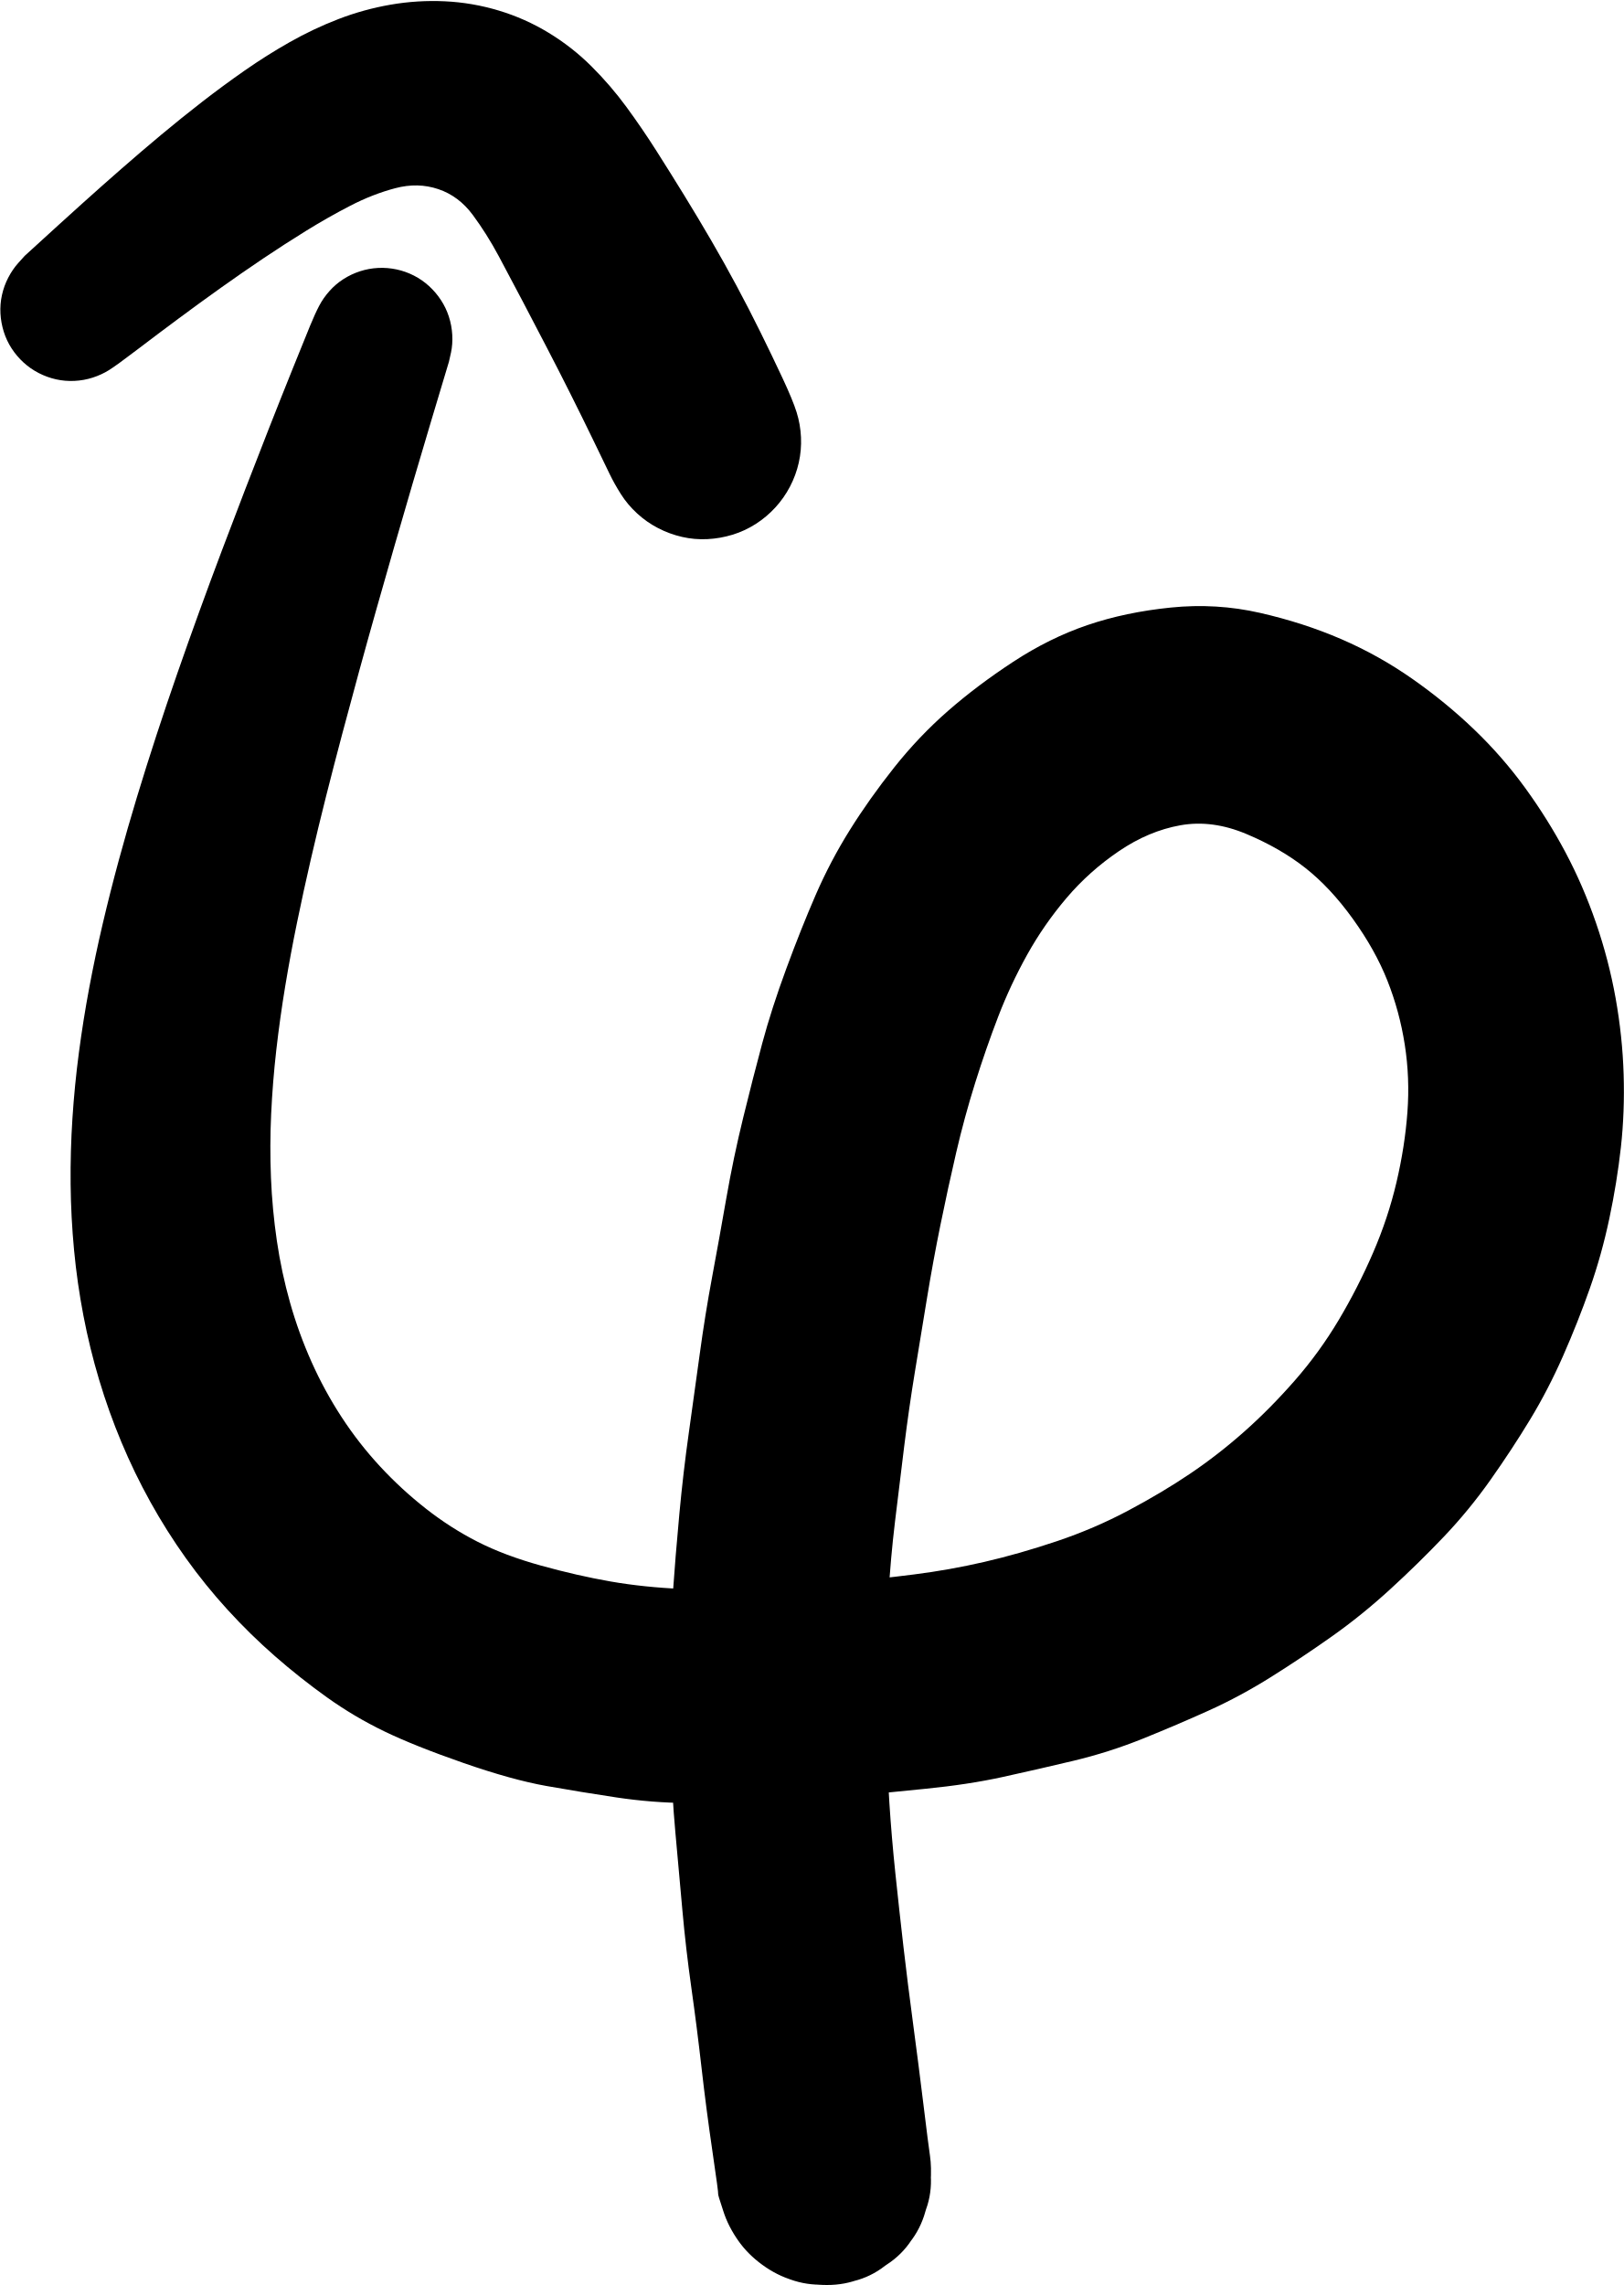
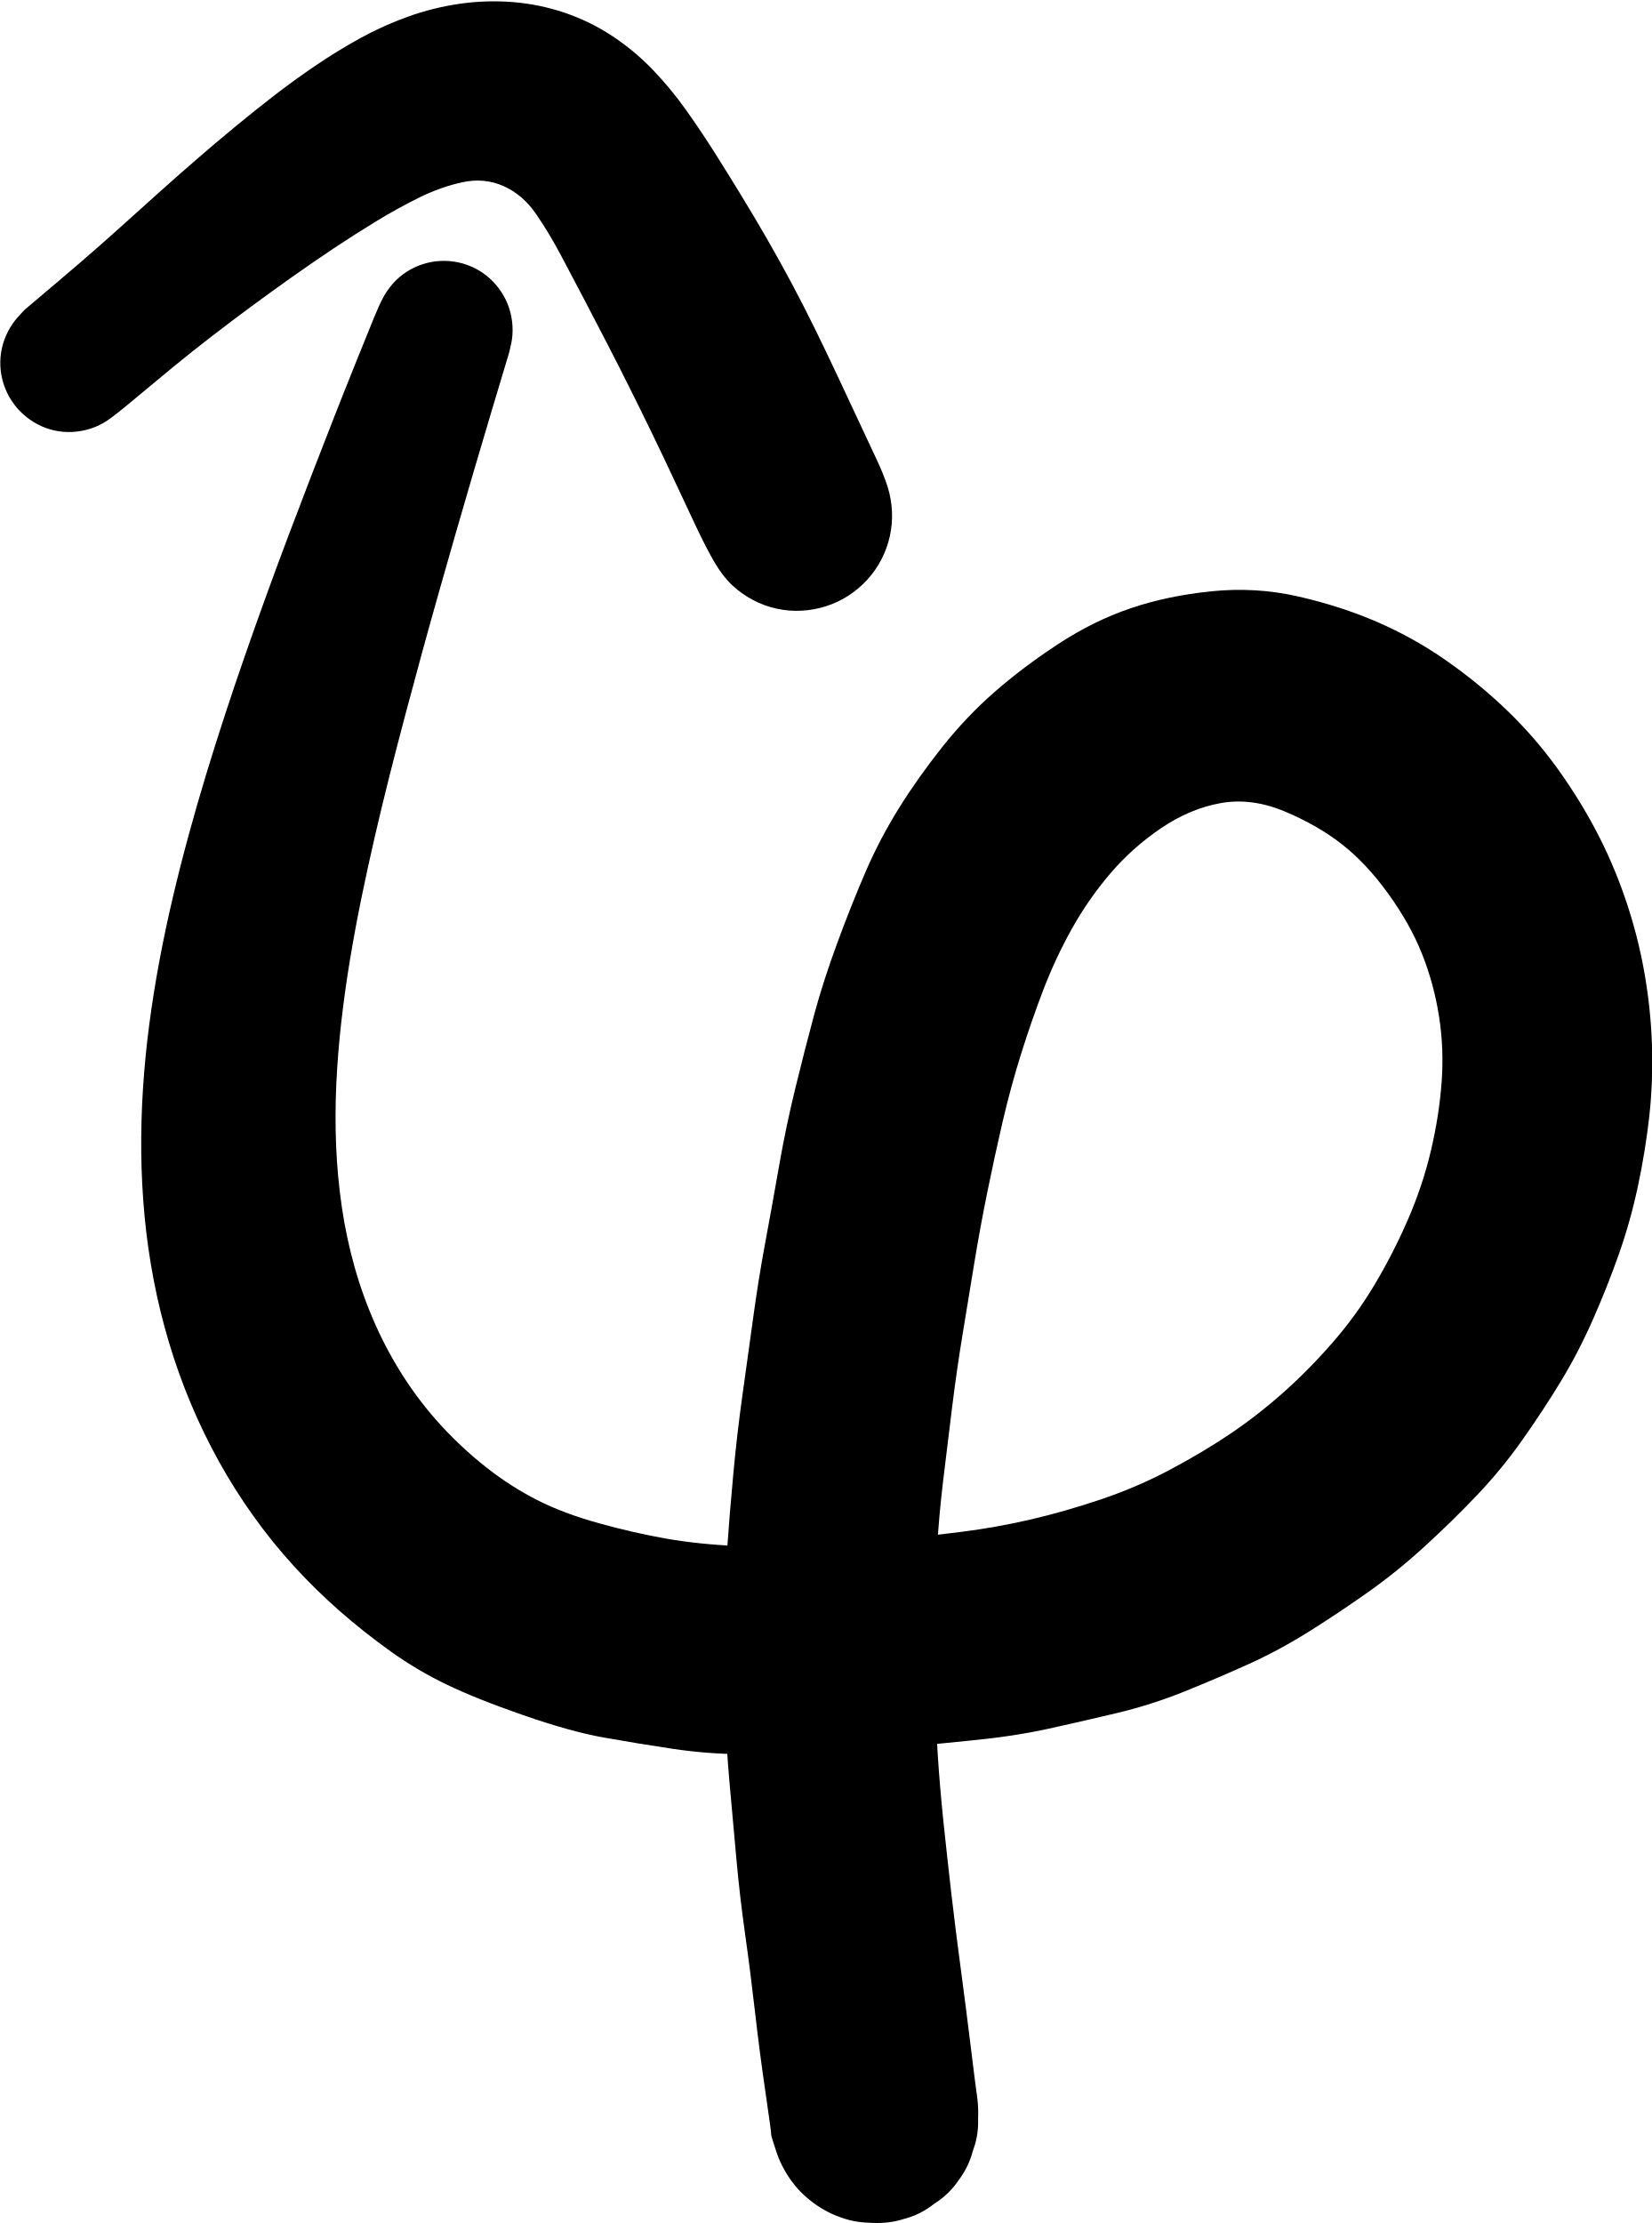
- <svg xmlns="http://www.w3.org/2000/svg" width="249.69" height="351.36" viewBox="0 0 249.69 351.36">
-   <path fill="#000000" d="M3.80,39.34 Q9.71,33.94 12.70,31.25 T18.71,25.92 24.82,20.70 31.11,15.64 37.65,10.83 44.57,6.47 52.03,2.94 60.06,0.72 68.42,0.20 76.69,1.62 84.37,5.04 90.96,10.20 96.36,16.48 100.95,23.20 105.22,30.03 109.35,36.93 113.28,43.96 116.97,51.13 120.34,58.14 122.51,63.40 123.18,67.24 122.84,71.14 121.49,74.82 119.23,78.04 116.22,80.57 112.66,82.22 108.79,82.90 104.89,82.56 101.21,81.21 97.98,78.95 95.49,75.99 93.73,72.84 91.25,67.71 87.72,60.55 84.09,53.44 80.40,46.37 76.70,39.39 72.70,33.04 67.40,29.08 60.78,28.94 53.90,31.62 47.14,35.45 40.50,39.73 33.97,44.25 27.52,48.94 21.12,53.75 16.78,56.90 14.27,58.06 11.46,58.57 8.62,58.33 5.95,57.36 3.62,55.74 1.79,53.58 0.58,51.01 0.07,48.21 0.30,45.37 1.27,42.69 2.80,40.45 Z" />
-   <path fill="#000000" d="M69.04,55.62 Q67.71,60.03 66.28,64.82 T63.44,74.40 60.65,83.99 57.91,93.59 55.23,103.21 52.63,112.85 50.13,122.50 47.79,132.18 45.67,141.90 43.86,151.66 42.49,161.46 41.70,171.29 41.67,181.10 42.58,190.82 44.61,200.32 47.91,209.42 52.53,217.90 58.45,225.49 65.52,232.00 73.46,237.08 83.20,240.74 93.89,243.18 104.92,244.33 117.20,244.24 129.32,243.34 140.55,242.10 151.38,240.17 162.52,236.99 173.52,232.27 183.03,226.60 191.31,220.17 199.11,212.29 205.87,202.98 211.15,192.65 214.76,181.79 216.44,171.01 216.03,160.62 213.36,150.79 208.04,141.28 200.74,133.46 191.65,128.23 181.53,126.90 172.07,130.88 164.01,138.09 157.96,146.81 153.51,156.32 149.97,166.50 147.04,177.26 144.63,188.33 142.55,199.66 140.70,210.93 139.06,222.33 137.64,233.96 136.63,245.29 136.17,256.01 136.23,266.52 136.77,277.18 137.70,288.12 138.94,299.37 140.43,311.26 142.02,323.68 143.02,331.51 143.12,335.67 142.10,340.75 139.47,345.33 135.52,348.84 130.66,350.90 125.39,351.29 120.27,349.99 115.84,347.13 112.55,342.99 110.76,338.02 110.65,332.75 112.22,327.71 115.32,323.44 119.63,320.38 124.68,318.86 129.97,319.03 134.91,320.88 139.02,324.21 141.84,328.67 143.08,333.80 142.63,339.07 140.51,343.91 136.96,347.82 132.35,350.39 127.15,351.36 121.92,350.62 117.21,348.24 113.49,344.48 111.20,339.89 110.44,337.34 109.56,330.80 107.89,318.00 106.32,305.66 104.94,293.73 103.86,281.74 103.18,269.72 103.03,257.67 103.44,245.43 104.47,232.84 105.93,220.31 107.61,208.20 109.51,196.38 111.69,184.29 114.29,171.87 117.22,160.43 120.92,148.95 125.44,137.61 130.69,127.63 137.49,118.04 145.77,109.33 155.82,101.76 167.23,96.12 180.07,93.42 193.77,94.24 206.27,98.28 217.23,104.41 226.73,112.20 234.55,121.16 240.75,131.07 245.44,141.91 248.46,153.50 249.69,165.18 249.27,176.40 247.49,187.38 244.49,198.12 240.38,208.49 235.30,218.29 229.22,227.55 222.04,236.30 213.80,244.37 204.86,251.60 195.51,257.84 185.88,263.03 175.78,267.34 165.05,270.76 154.22,273.24 142.29,275.06 129.66,276.32 117.40,277.11 105.72,277.25 94.81,276.39 84.05,274.63 71.25,271.08 59.11,266.23 50.30,261.01 42.29,254.67 35.00,247.53 28.58,239.59 23.13,230.96 18.68,221.78 15.25,212.19 12.83,202.31 11.39,192.24 10.86,182.09 11.14,171.95 12.13,161.88 13.72,151.90 15.80,142.03 18.27,132.27 21.05,122.60 24.07,113.02 27.28,103.51 30.64,94.06 34.12,84.66 37.69,75.30 41.32,65.97 45.02,56.67 47.67,50.13 49.08,47.03 50.66,44.76 52.81,42.92 55.37,41.71 58.16,41.20 60.99,41.43 63.66,42.38 65.98,43.99 67.81,46.14 69.03,48.69 69.55,51.49 69.36,54.20 Z" />
+ <svg xmlns="http://www.w3.org/2000/svg" width="261.16" height="351.41" viewBox="0 0 261.16 351.41">
+   <path fill="#000000" d="M3.87,48.99 Q9.97,43.84 12.99,41.24 T18.97,35.97 24.92,30.62 30.94,25.31 37.08,20.11 43.39,15.07 49.97,10.31 56.96,6.03 64.50,2.63 72.58,0.61 80.95,0.32 89.19,1.99 96.74,5.66 103.16,10.99 108.43,17.35 112.97,24.11 117.22,30.95 121.32,37.87 125.23,44.93 128.90,52.11 132.37,59.35 135.77,66.61 138.62,72.70 140.34,77.00 141.01,80.82 140.68,84.74 139.34,88.44 137.09,91.66 134.08,94.19 130.53,95.85 126.67,96.54 122.75,96.21 119.06,94.86 115.82,92.57 113.02,88.99 109.99,83.13 106.58,75.86 103.15,68.65 99.63,61.49 96.02,54.38 92.34,47.30 88.64,40.28 84.72,33.79 79.61,29.42 73.10,28.81 66.21,31.26 59.44,35.00 52.79,39.24 46.24,43.74 39.79,48.40 33.44,53.19 27.22,58.14 21.06,63.25 16.78,66.60 14.24,67.78 11.45,68.28 8.61,68.05 5.94,67.07 3.61,65.43 1.78,63.26 0.57,60.70 0.06,57.89 0.30,55.05 1.27,52.39 2.80,50.15 Z" />
+   <path fill="#000000" d="M80.51,55.67 Q79.18,60.08 77.75,64.87 T74.91,74.45 72.12,84.04 69.38,93.64 66.70,103.26 64.10,112.90 61.60,122.55 59.26,132.23 57.14,141.95 55.33,151.71 53.96,161.51 53.17,171.34 53.14,181.15 54.05,190.87 56.08,200.37 59.38,209.47 64.00,217.95 69.92,225.54 76.99,232.05 84.93,237.13 94.67,240.79 105.36,243.23 116.39,244.38 128.67,244.29 140.79,243.39 152.02,242.15 162.85,240.22 173.99,237.04 184.99,232.32 194.50,226.65 202.78,220.22 210.58,212.34 217.34,203.03 222.62,192.70 226.23,181.84 227.91,171.06 227.50,160.67 224.83,150.84 219.51,141.33 212.21,133.51 203.12,128.28 193.00,126.95 183.54,130.93 175.48,138.14 169.43,146.86 164.98,156.37 161.44,166.55 158.51,177.31 156.10,188.38 154.02,199.71 152.17,210.98 150.53,222.38 149.11,234.01 148.10,245.34 147.64,256.06 147.70,266.57 148.24,277.23 149.17,288.17 150.41,299.42 151.90,311.31 153.49,323.73 154.49,331.56 154.59,335.72 153.57,340.80 150.94,345.38 146.99,348.89 142.13,350.95 136.86,351.34 131.74,350.04 127.31,347.18 124.02,343.04 122.23,338.07 122.12,332.80 123.69,327.76 126.79,323.49 131.10,320.43 136.15,318.91 141.44,319.08 146.38,320.93 150.49,324.26 153.31,328.72 154.55,333.85 154.10,339.12 151.98,343.96 148.43,347.87 143.82,350.44 138.62,351.41 133.39,350.67 128.68,348.29 124.96,344.53 122.67,339.94 121.91,337.39 121.03,330.85 119.36,318.05 117.79,305.71 116.41,293.78 115.33,281.79 114.65,269.77 114.50,257.72 114.91,245.48 115.94,232.89 117.40,220.36 119.08,208.25 120.98,196.43 123.16,184.34 125.76,171.92 128.69,160.48 132.39,149.00 136.91,137.66 142.16,127.68 148.96,118.09 157.24,109.38 167.29,101.81 178.70,96.17 191.54,93.47 205.24,94.29 217.74,98.33 228.70,104.46 238.20,112.25 246.02,121.21 252.22,131.12 256.91,141.96 259.93,153.55 261.16,165.23 260.74,176.45 258.96,187.43 255.96,198.17 251.85,208.54 246.77,218.34 240.69,227.60 233.51,236.35 225.27,244.42 216.33,251.65 206.98,257.89 197.35,263.08 187.25,267.39 176.52,270.81 165.69,273.29 153.76,275.11 141.13,276.37 128.87,277.16 117.19,277.30 106.28,276.44 95.52,274.68 82.72,271.13 70.58,266.28 61.77,261.06 53.76,254.72 46.47,247.58 40.05,239.64 34.60,231.01 30.15,221.83 26.72,212.24 24.30,202.36 22.86,192.29 22.33,182.14 22.61,172.00 23.60,161.93 25.19,151.95 27.27,142.08 29.74,132.32 32.52,122.65 35.54,113.07 38.75,103.56 42.11,94.11 45.59,84.71 49.16,75.35 52.79,66.02 56.49,56.72 59.14,50.18 60.55,47.08 62.13,44.81 64.28,42.97 66.84,41.76 69.63,41.25 72.46,41.48 75.13,42.43 77.45,44.04 79.28,46.19 80.50,48.74 81.02,51.54 80.83,54.25 Z" />
</svg>
